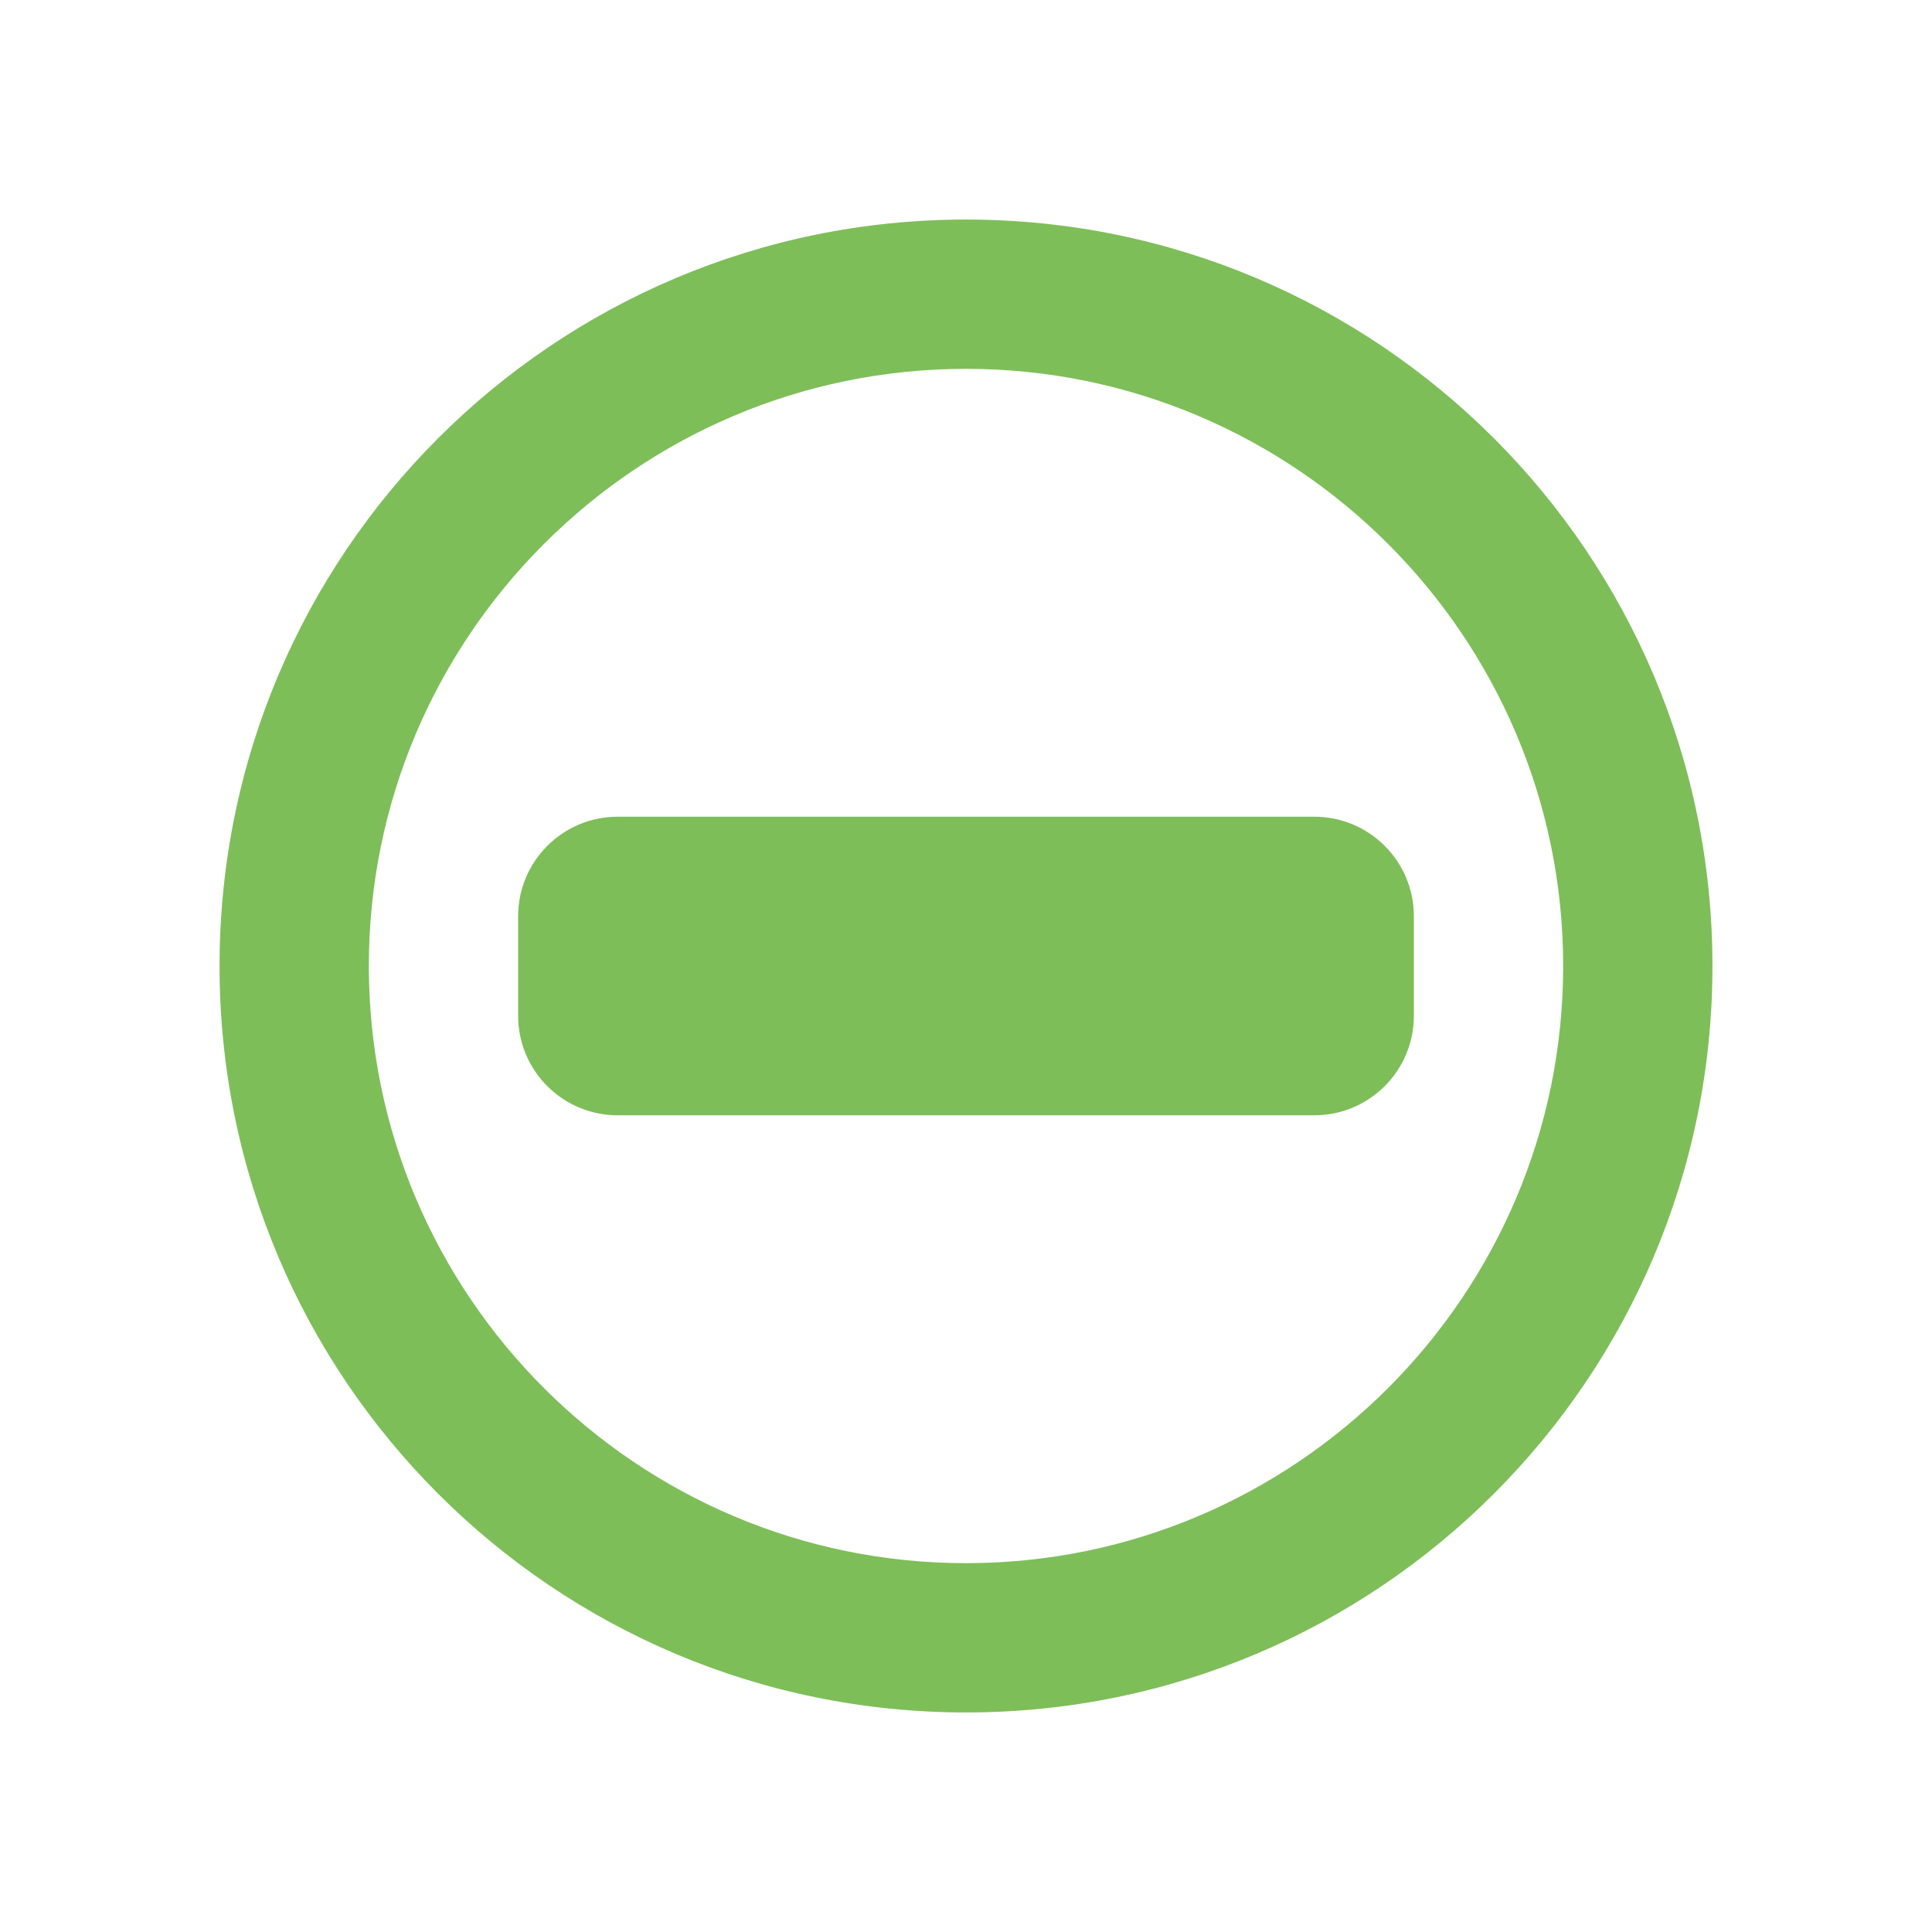
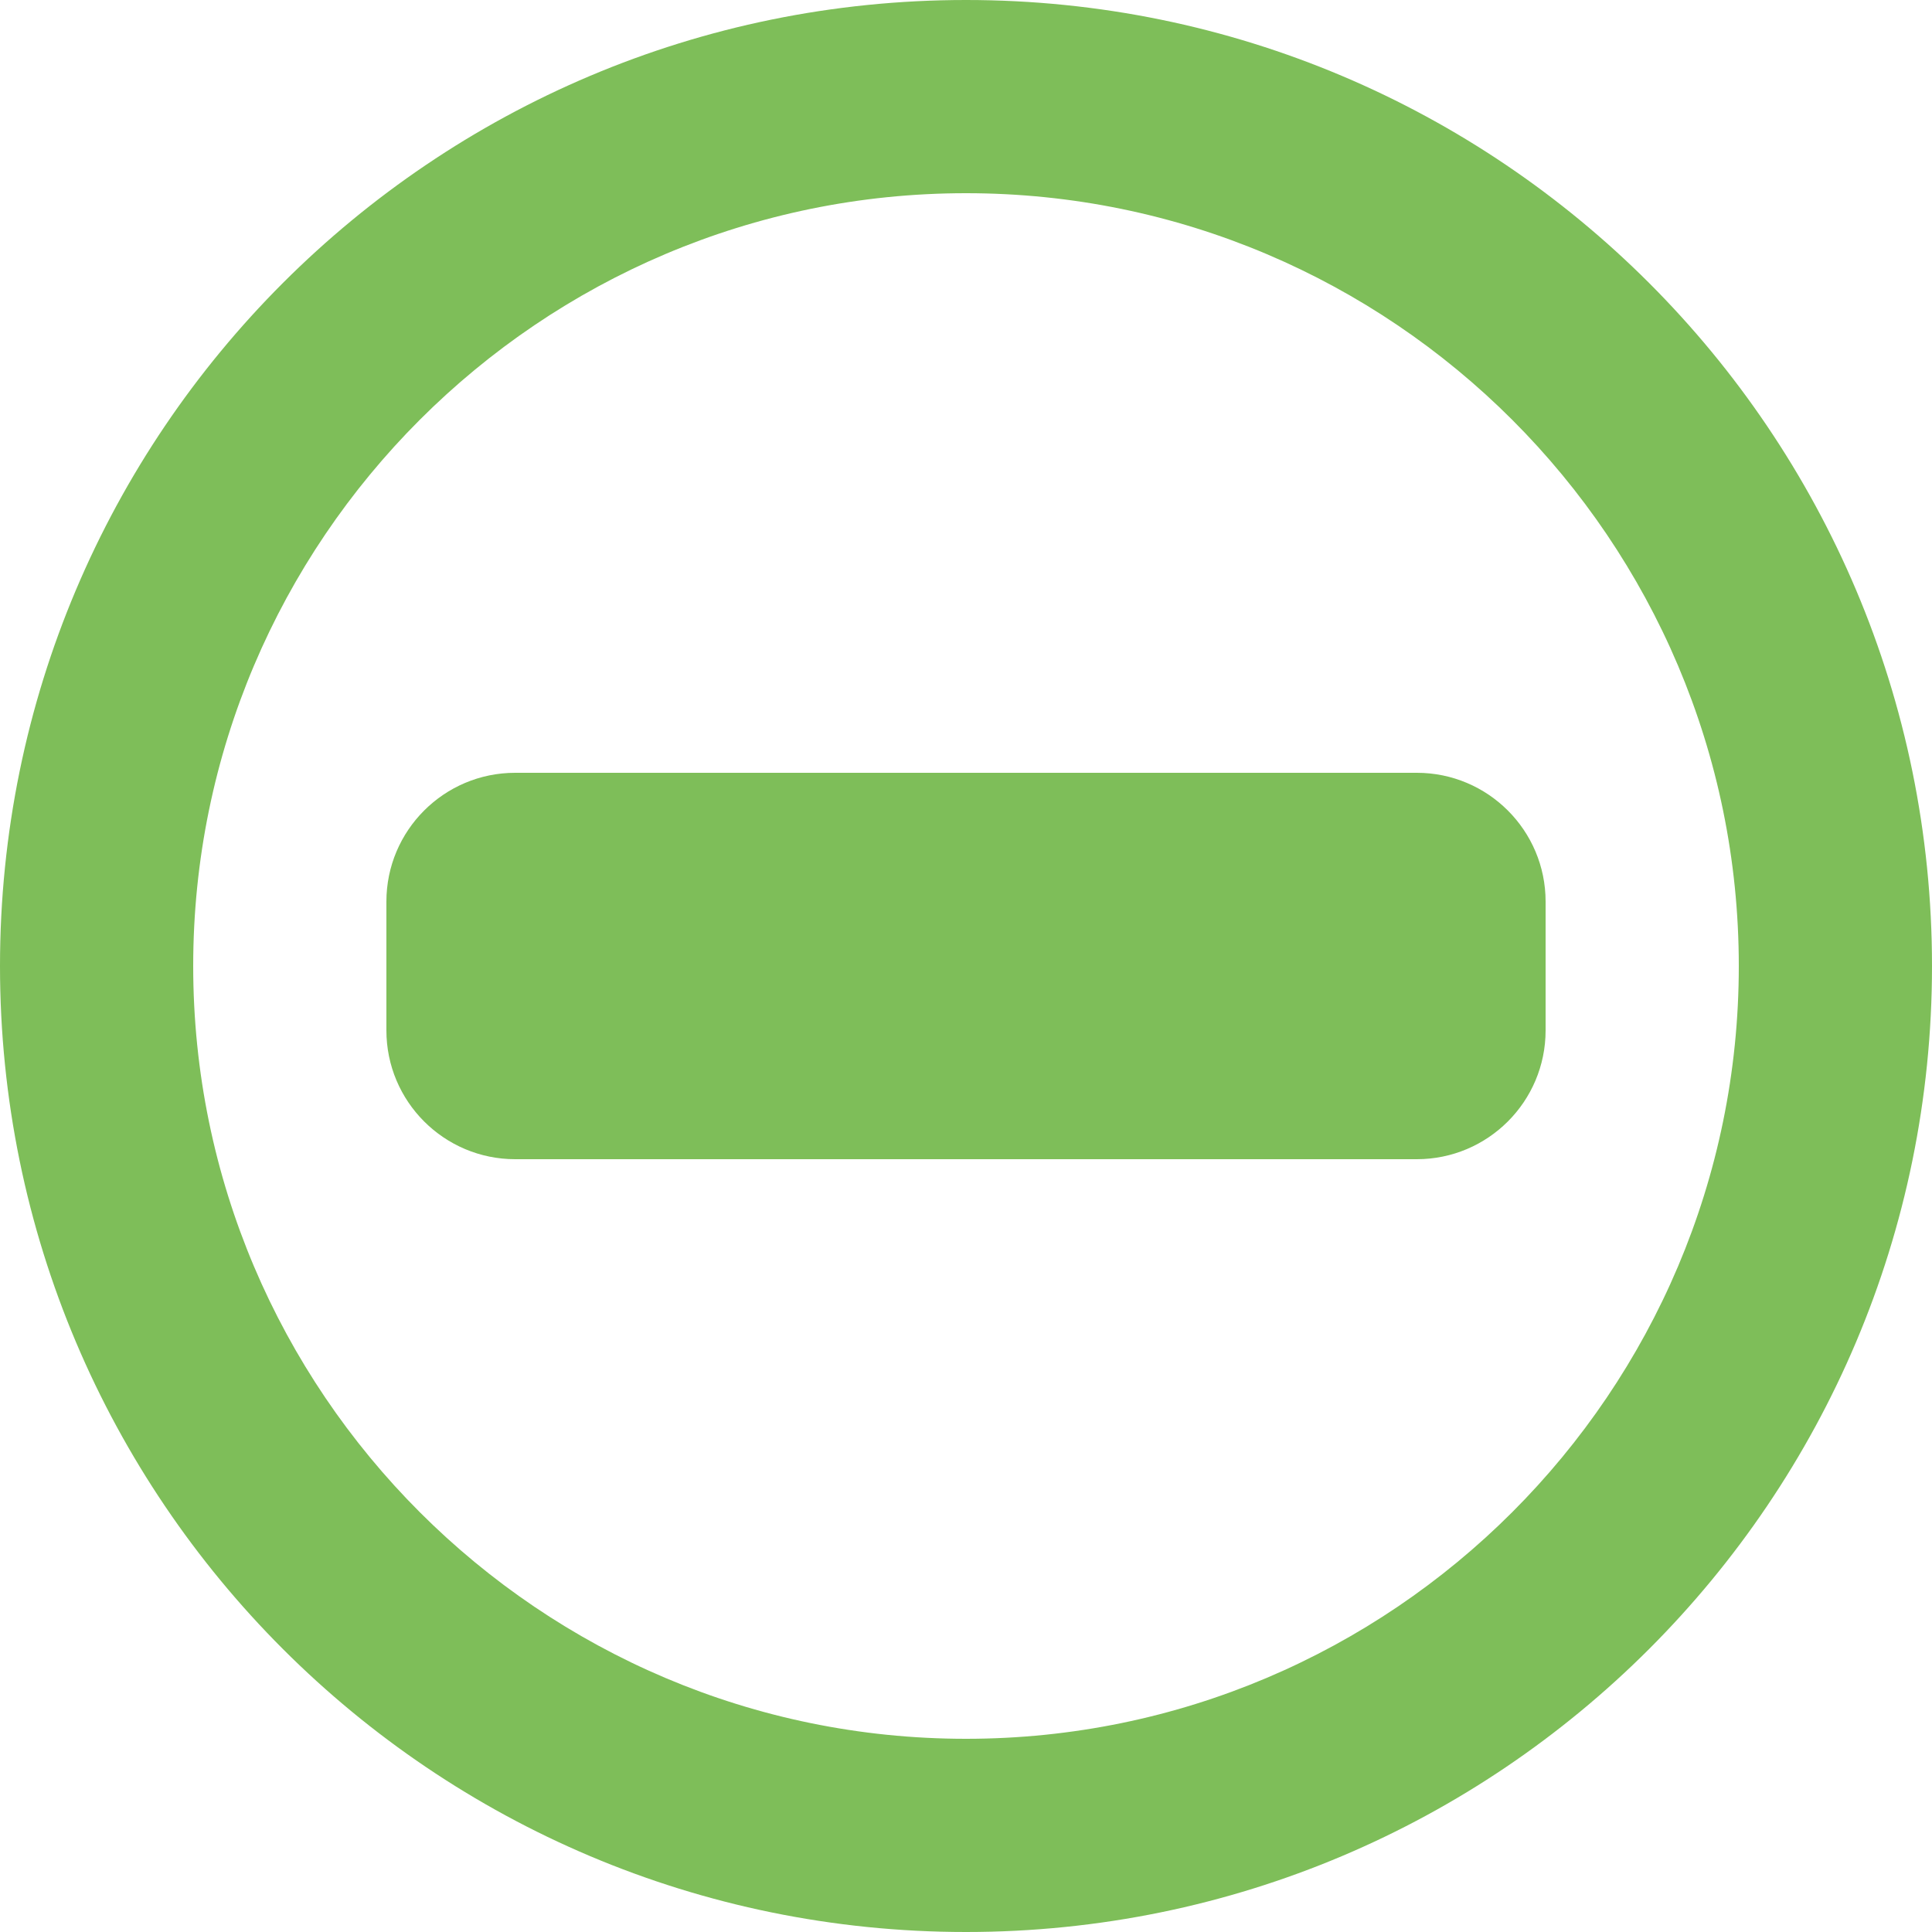
<svg xmlns="http://www.w3.org/2000/svg" width="44px" height="44px" viewBox="0 0 44 44" version="1.1">
  <defs />
-   <g stroke="none" stroke-width="1" fill="none" fill-rule="evenodd">
-     <g fill="#7EBE59">
-       <path d="M22,5 C12.611,5 5,12.611 5,22 C5,31.389 12.611,39 22,39 C31.389,39 39,31.389 39,22 C39,12.611 31.389,5 22,5 L22,5 Z M22,35.6 C14.501,35.6 8.4,29.499 8.4,22 C8.4,14.501 14.501,8.4 22,8.4 C29.499,8.4 35.6,14.501 35.6,22 C35.6,29.499 29.499,35.6 22,35.6 L22,35.6 Z M29.933,18.6 L14.067,18.6 C12.815,18.6 11.8,19.615 11.8,20.867 L11.8,23.133 C11.8,24.385 12.815,25.4 14.067,25.4 L29.933,25.4 C31.185,25.4 32.2,24.385 32.2,23.133 L32.2,20.867 C32.2,19.615 31.185,18.6 29.933,18.6 L29.933,18.6 Z" />
+   <g id="Icons" stroke="none" stroke-width="1" fill="none" fill-rule="evenodd">
+     <g id="icons/ban-active" fill="#7EBE59">
+       <path d="M22,0 C9.85,0 0,9.85 0,22 C0,34.15 9.85,44 22,44 C34.15,44 44,34.15 44,22 C44,9.85 34.15,0 22,0 L22,0 Z M22,39.6 C12.295,39.6 4.4,31.705 4.4,22 C4.4,12.295 12.295,4.4 22,4.4 C31.705,4.4 39.6,12.295 39.6,22 C39.6,31.705 31.705,39.6 22,39.6 L22,39.6 Z M32.267,17.6 L11.733,17.6 C10.114,17.6 8.8,18.914 8.8,20.533 L8.8,23.467 C8.8,25.086 10.114,26.4 11.733,26.4 L32.267,26.4 C33.886,26.4 35.2,25.086 35.2,23.467 L35.2,20.533 C35.2,18.914 33.886,17.6 32.267,17.6 L32.267,17.6 Z" id="Shape" />
    </g>
  </g>
</svg>
